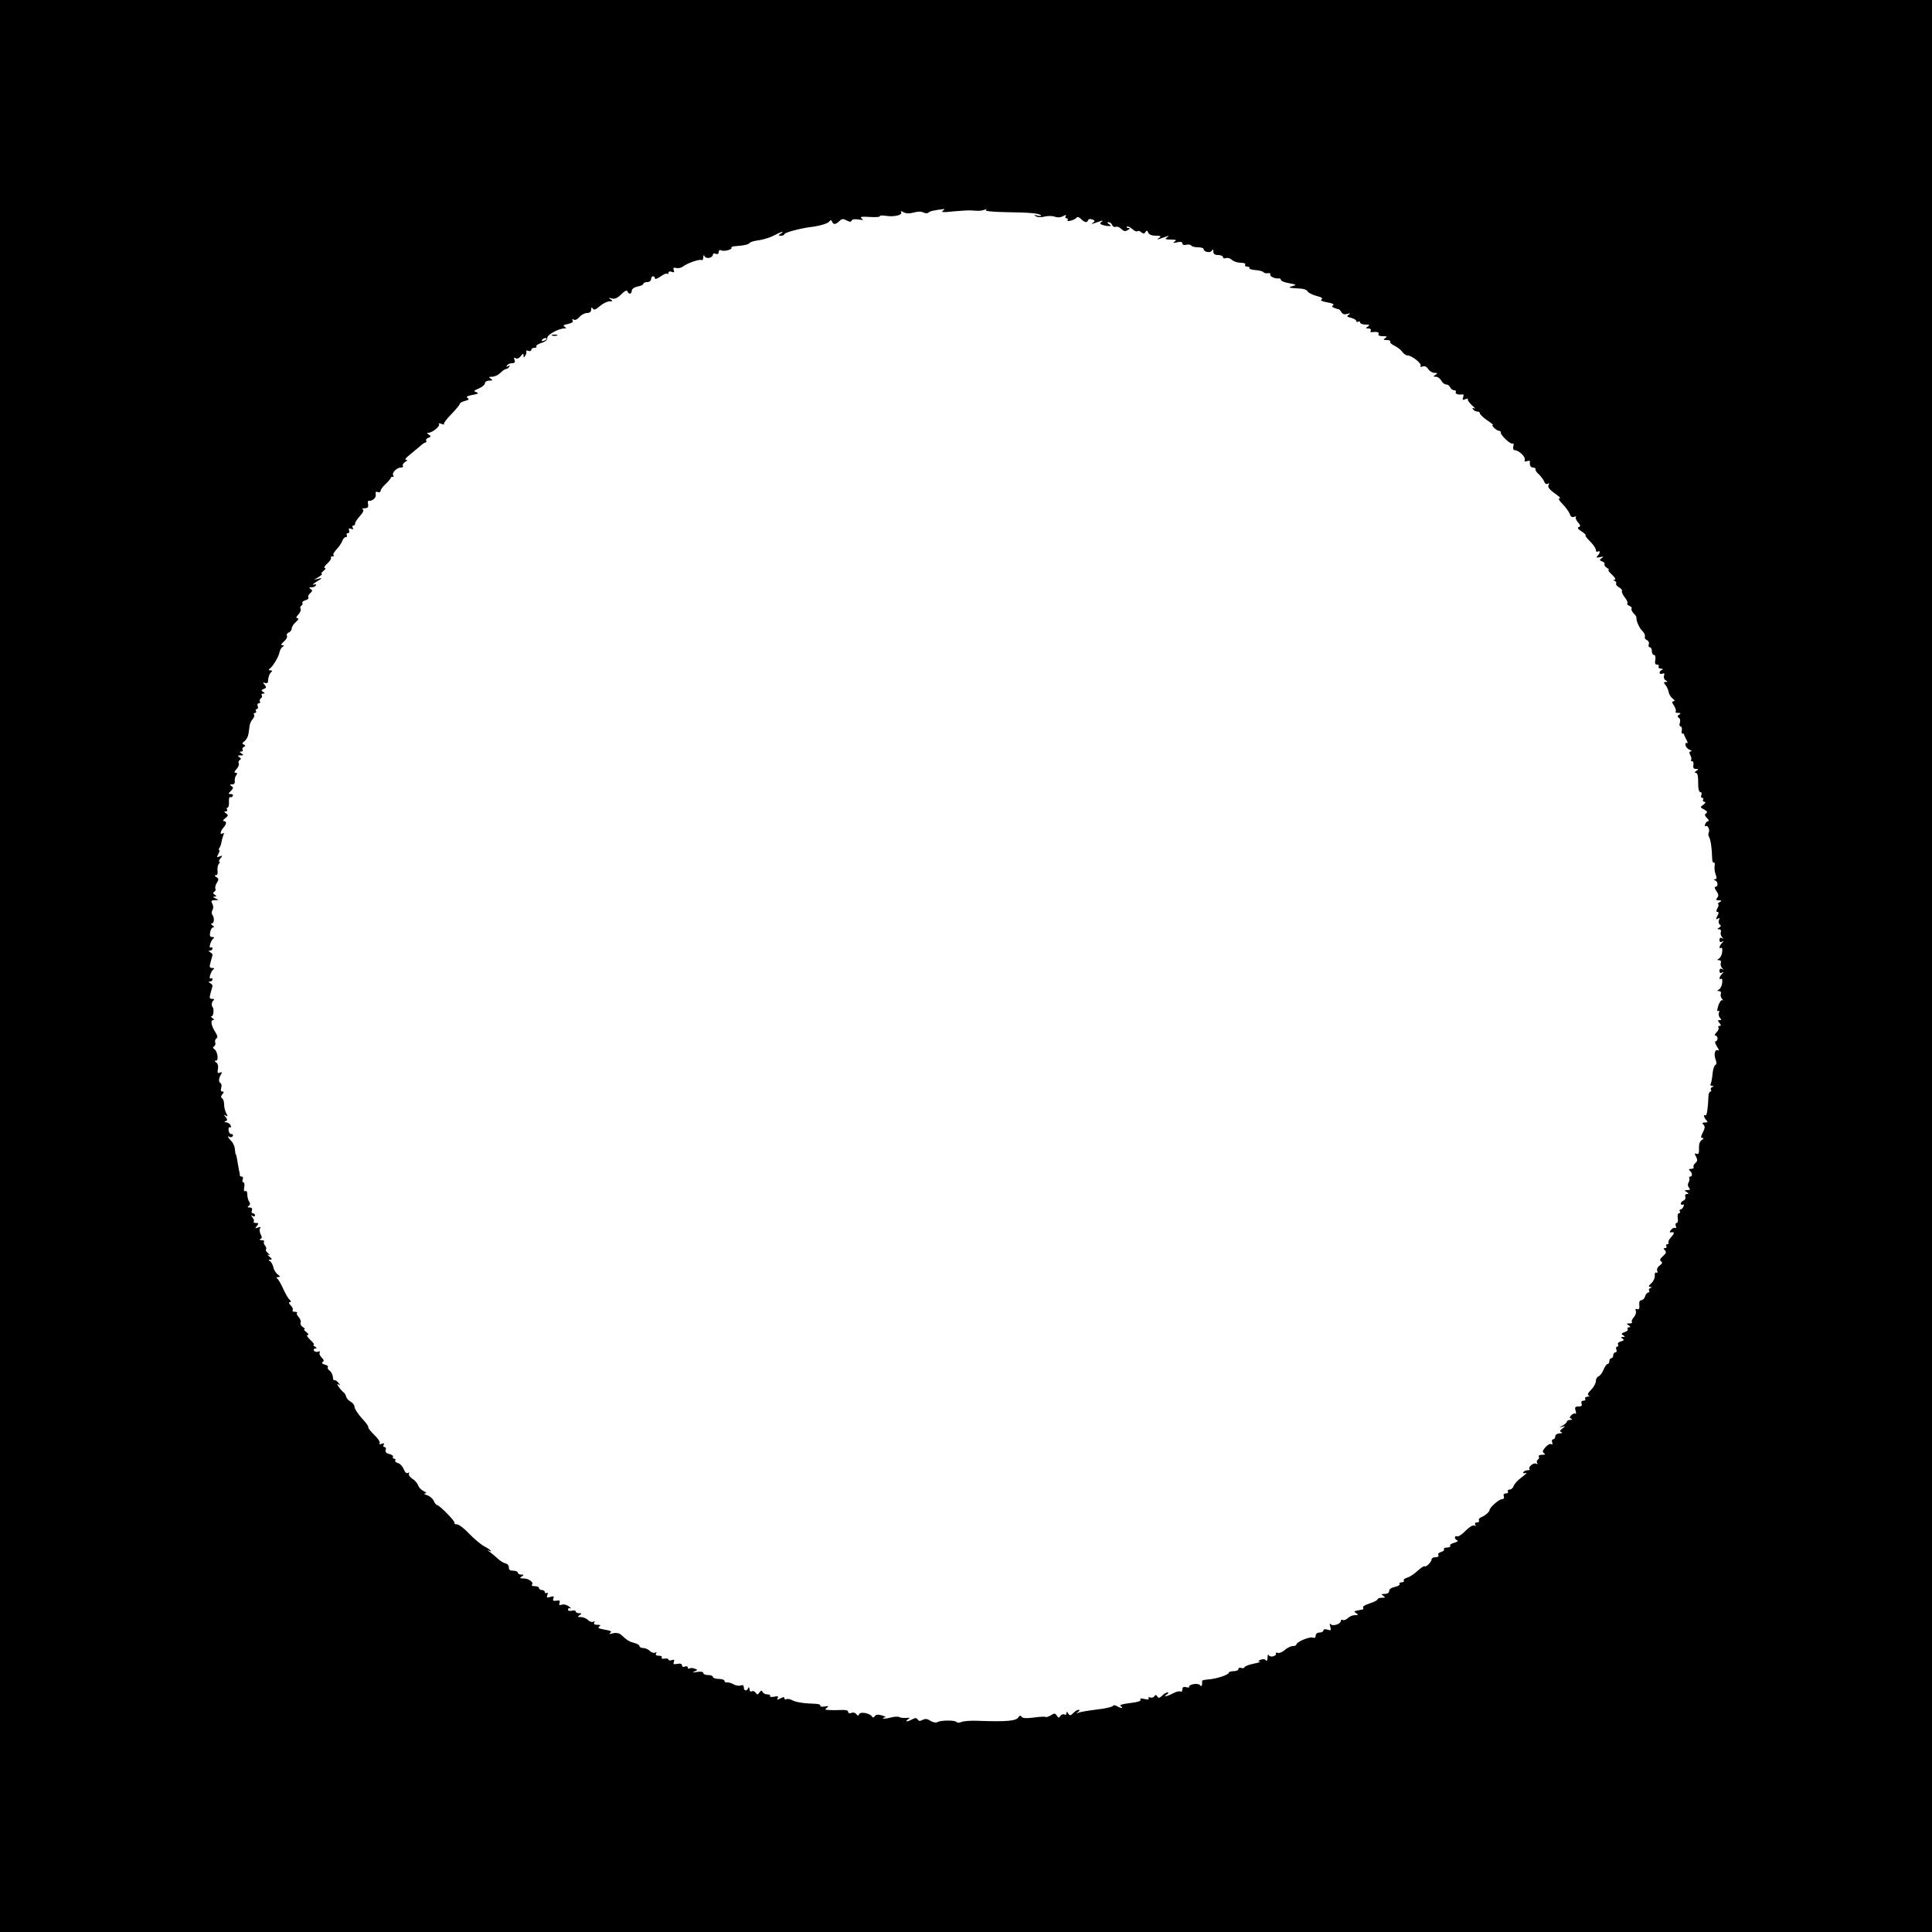
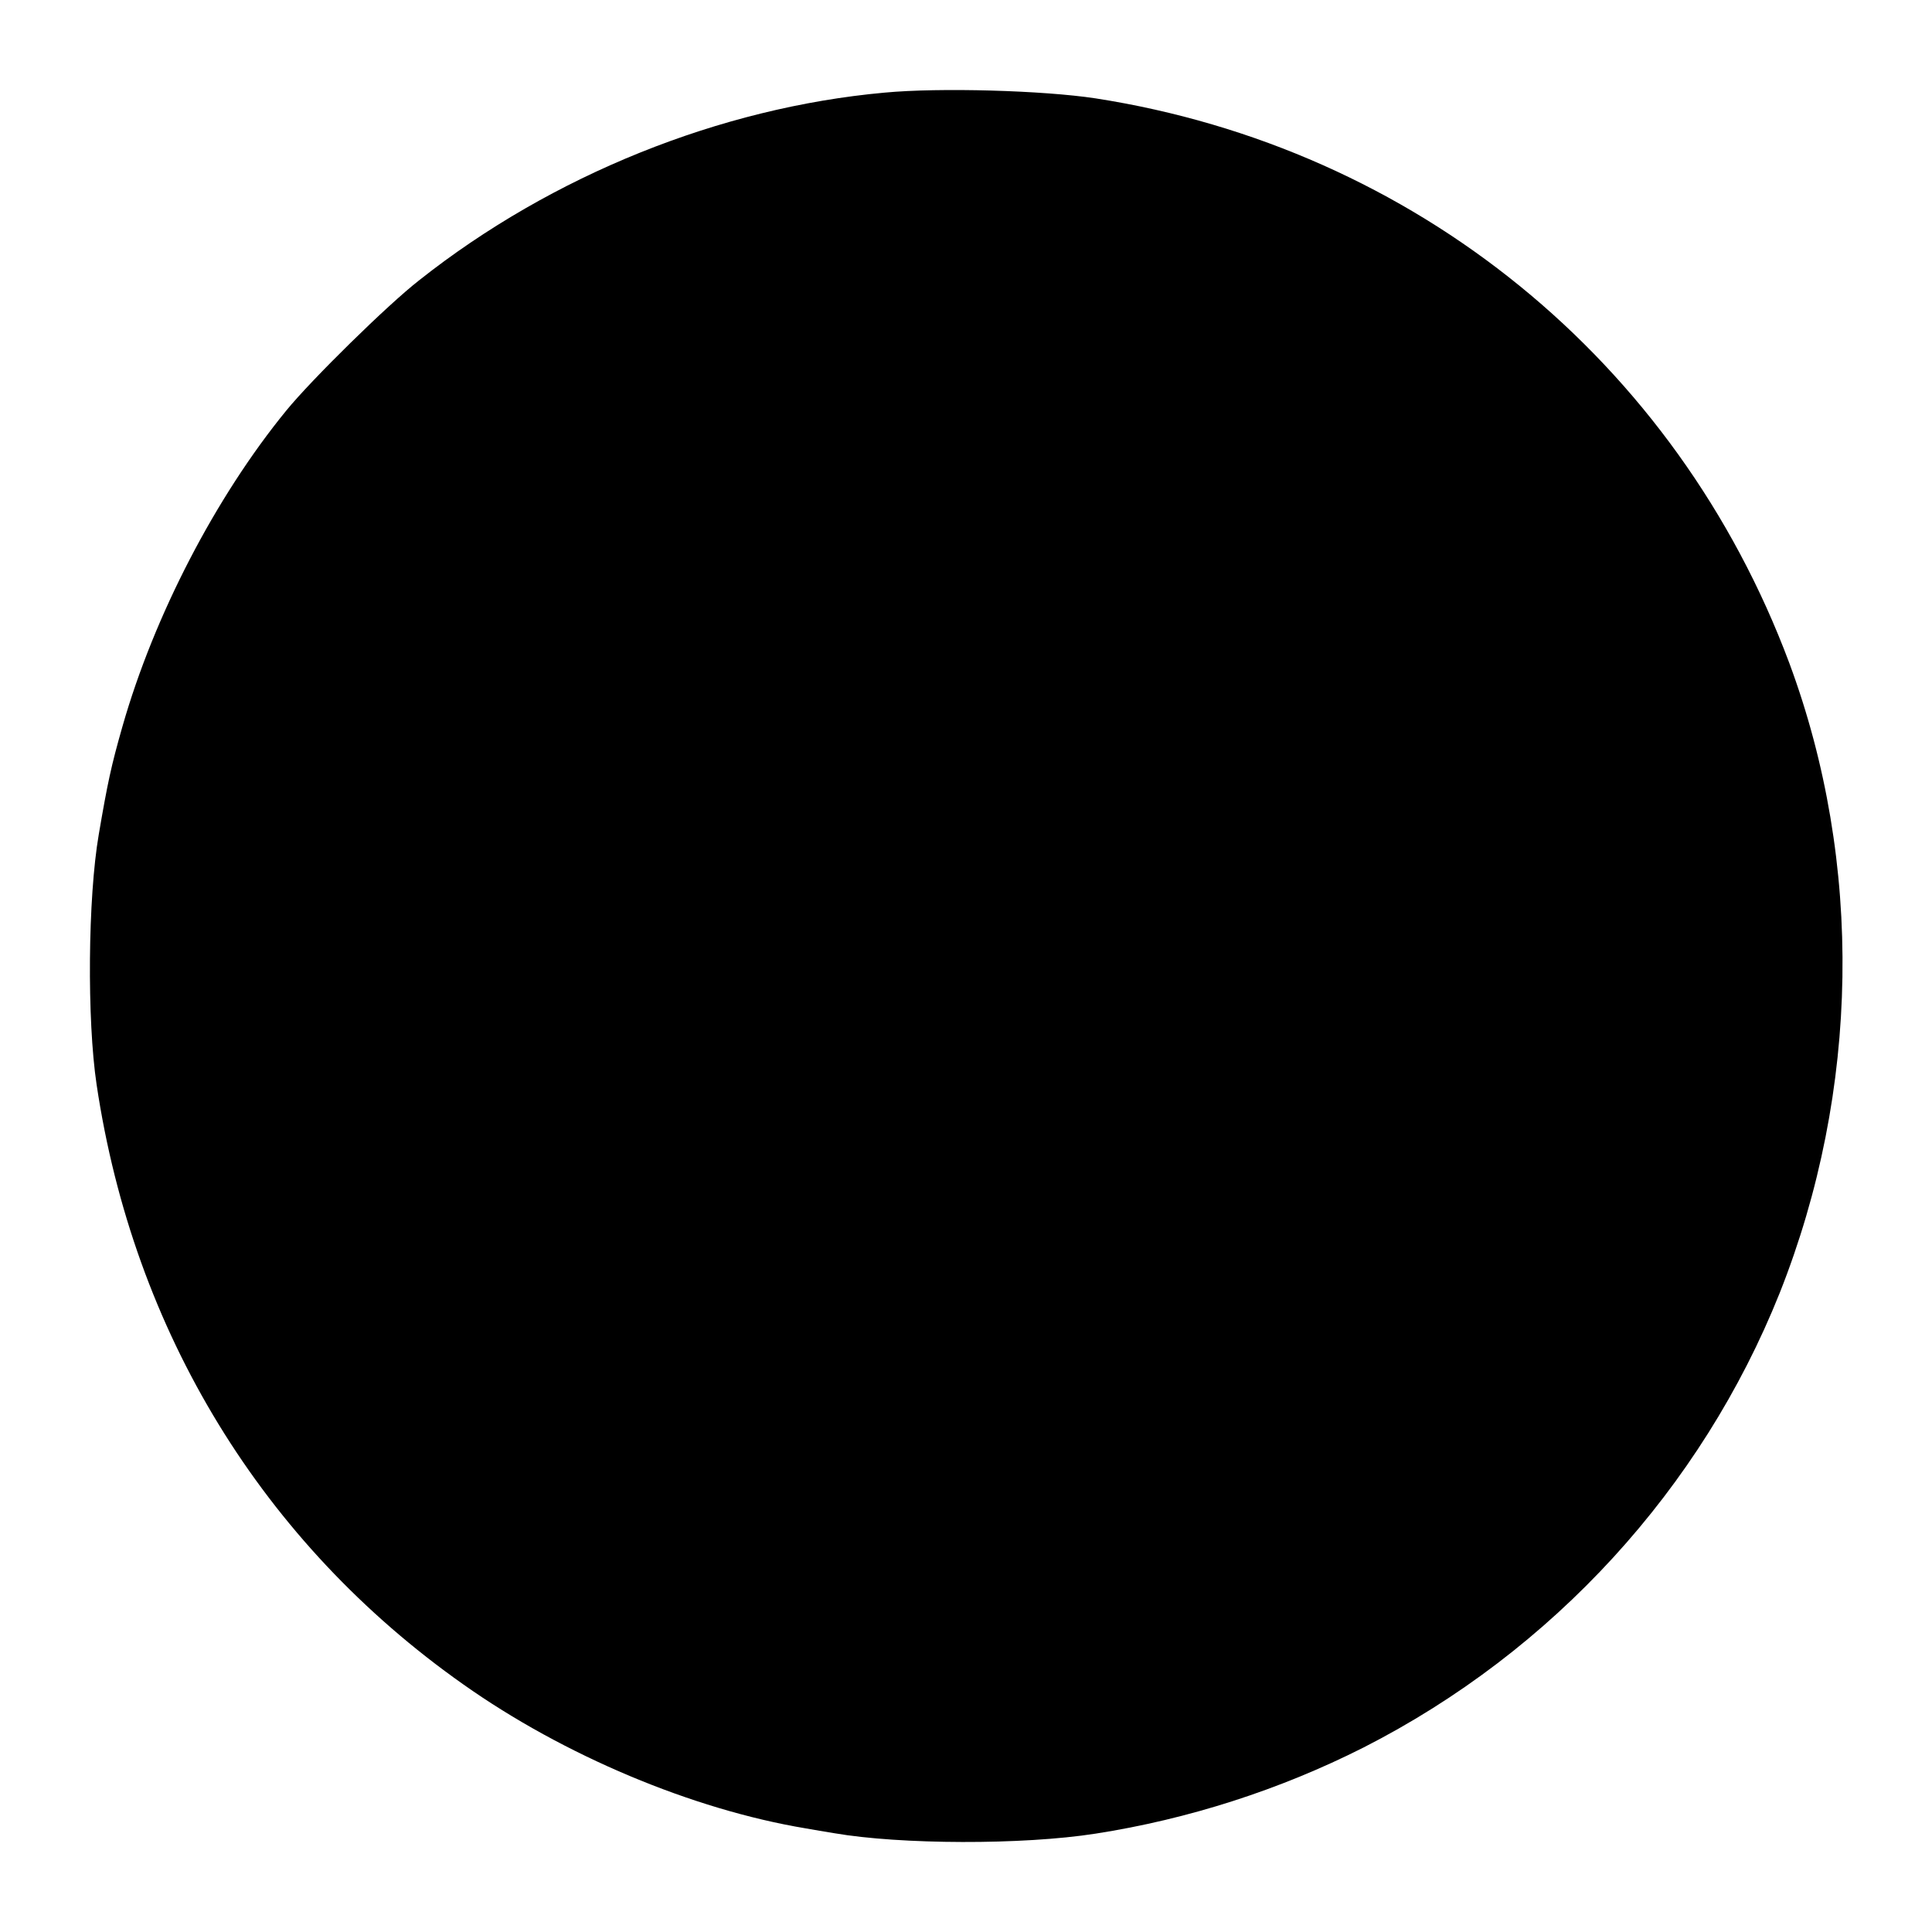
- <svg xmlns="http://www.w3.org/2000/svg" version="1.0" width="1000pt" height="1000pt" viewBox="0 0 1000 1000" preserveAspectRatio="xMidYMid meet">
-   <g transform="translate(0,1000) scale(0.1,-0.1)" fill="#000000" stroke="none">
-     <path d="M0 5000 l0 -5000 5000 0 5000 0 0 5000 0 5000 -5000 0 -5000 0 0 -5000z m4880 3909 c-11 -8 4 -9 55 -3 39 3 78 6 88 5 9 0 25 -2 35 -2 9 -1 26 1 37 5 13 5 15 5 8 -1 -8 -5 31 -10 100 -11 133 -2 175 -6 185 -17 4 -4 -4 -4 -18 -1 -19 5 -21 5 -9 -3 10 -6 28 -7 45 -2 16 4 40 4 52 0 15 -6 31 -5 44 2 15 8 19 8 14 0 -4 -6 -2 -11 4 -11 6 0 9 -4 6 -9 -8 -12 37 0 46 12 4 6 13 4 23 -6 19 -19 32 -22 37 -6 2 5 11 7 22 3 14 -5 15 -9 4 -16 -14 -10 -13 -10 37 7 14 5 16 4 7 -3 -11 -7 -10 -10 3 -16 9 -3 24 -6 33 -6 15 0 15 2 2 10 -10 7 -11 10 -2 10 7 0 15 -6 18 -14 3 -8 11 -13 19 -10 7 3 20 -2 29 -11 12 -12 20 -14 33 -6 13 7 14 10 4 11 -8 0 -11 3 -8 7 4 3 16 -2 27 -12 11 -10 23 -15 27 -12 3 4 13 2 20 -5 11 -9 16 -9 22 1 6 10 10 9 14 -3 4 -10 19 -16 39 -16 26 0 30 -3 18 -11 -13 -9 -12 -10 3 -5 9 3 25 9 35 12 14 5 15 4 2 -5 -12 -8 -8 -11 20 -11 27 0 32 -3 20 -10 -11 -8 -8 -9 13 -4 18 4 27 2 27 -6 0 -7 8 -10 20 -7 11 3 23 1 26 -4 3 -5 18 -9 35 -9 16 0 29 -4 29 -9 0 -15 33 -22 42 -9 6 10 8 8 8 -4 0 -12 8 -18 25 -18 14 0 25 -5 25 -11 0 -6 7 -8 16 -5 8 3 22 -1 30 -9 9 -8 29 -15 45 -15 18 0 28 -4 24 -10 -3 -5 1 -10 10 -10 9 0 14 -3 12 -7 -3 -5 11 -9 31 -11 20 -1 38 -6 42 -11 3 -4 13 -7 23 -5 9 1 15 -1 12 -6 -6 -9 24 -24 43 -21 6 1 12 -2 12 -8 0 -5 19 -13 43 -17 38 -7 40 -8 17 -15 -27 -8 -21 -9 44 -13 16 -1 31 -7 34 -14 2 -6 22 -17 44 -23 28 -7 37 -13 28 -19 -8 -5 2 -10 30 -15 25 -4 38 -10 30 -15 -8 -5 -6 -9 7 -14 10 -4 20 -7 23 -7 3 0 9 -7 13 -15 6 -10 16 -13 30 -9 17 5 18 4 8 -4 -12 -8 -10 -11 12 -16 15 -4 27 -11 27 -17 0 -5 5 -6 10 -3 6 3 10 1 10 -4 0 -6 12 -11 28 -11 21 0 24 -2 12 -10 -13 -8 -12 -10 3 -10 10 0 15 -5 12 -11 -4 -6 -1 -10 6 -8 27 3 40 -1 34 -11 -4 -6 6 -10 22 -10 22 0 25 -2 13 -10 -12 -8 -10 -10 8 -10 13 0 21 -4 18 -9 -3 -4 7 -14 21 -20 15 -7 33 -21 41 -32 7 -10 20 -19 28 -19 22 0 74 -42 67 -53 -4 -6 0 -8 10 -4 11 4 22 -1 29 -13 7 -11 22 -20 33 -20 17 0 17 -2 5 -10 -13 -8 -13 -10 2 -10 10 0 22 -9 28 -20 6 -11 17 -20 26 -20 8 0 17 -7 20 -15 4 -8 13 -15 21 -15 8 0 11 -4 8 -10 -5 -9 15 -15 37 -11 4 0 4 -7 1 -16 -5 -13 -2 -15 12 -9 11 4 16 4 13 0 -4 -3 5 -17 20 -31 15 -13 21 -21 13 -17 -9 5 -12 3 -7 -4 4 -7 14 -12 22 -12 8 0 14 -4 14 -10 0 -5 17 -21 37 -35 21 -14 34 -25 30 -25 -5 0 -2 -7 7 -15 8 -8 19 -15 25 -15 6 0 10 -4 9 -8 -4 -12 51 -64 61 -58 5 4 7 -3 4 -14 -3 -12 0 -20 7 -20 20 0 57 -34 52 -49 -3 -10 0 -12 12 -8 8 3 15 3 15 -1 -3 -20 3 -32 16 -32 8 0 14 -4 13 -9 -2 -5 6 -17 18 -27 11 -11 23 -27 27 -37 4 -11 12 -15 18 -11 8 4 9 3 5 -5 -8 -12 4 -26 44 -54 13 -9 19 -17 11 -17 -7 0 1 -14 18 -30 16 -17 33 -40 36 -51 5 -14 12 -18 23 -14 9 3 13 3 9 -1 -4 -4 1 -16 10 -27 14 -16 15 -21 5 -25 -10 -3 -5 -11 15 -23 15 -10 24 -19 20 -19 -5 0 5 -14 22 -31 17 -17 31 -37 31 -45 0 -9 5 -12 10 -9 14 8 13 -8 -1 -22 -9 -9 -6 -11 12 -7 19 5 21 3 9 -5 -12 -9 -12 -11 3 -17 9 -3 15 -10 12 -14 -3 -5 3 -13 12 -19 10 -6 14 -11 9 -11 -5 0 3 -11 18 -25 15 -14 21 -25 14 -26 -10 0 -10 -2 0 -6 6 -2 10 -9 7 -13 -3 -5 4 -14 15 -20 11 -6 18 -15 15 -19 -2 -5 4 -20 15 -33 11 -14 17 -28 13 -31 -3 -4 2 -9 11 -13 9 -3 14 -10 11 -14 -3 -5 2 -15 10 -24 9 -8 15 -18 15 -21 -2 -18 15 -56 30 -70 10 -9 16 -23 14 -30 -3 -7 2 -15 10 -18 9 -4 13 -13 10 -22 -3 -8 -1 -15 5 -15 6 0 11 -9 11 -20 0 -11 5 -20 11 -20 7 0 9 -10 7 -25 -4 -17 -1 -25 9 -25 8 0 11 -4 8 -10 -3 -5 2 -10 12 -11 10 0 13 -3 6 -6 -7 -2 -13 -9 -13 -15 0 -6 7 -8 14 -5 10 4 13 1 9 -10 -3 -8 0 -19 8 -24 12 -7 12 -9 0 -9 -11 0 -11 -3 0 -16 7 -9 14 -25 16 -36 2 -12 11 -27 21 -34 11 -9 12 -13 4 -14 -9 0 -9 -6 3 -23 8 -13 12 -27 8 -30 -3 -4 2 -7 13 -7 14 0 16 -2 5 -9 -9 -6 -10 -10 -2 -16 7 -3 9 -15 6 -26 -4 -10 -2 -19 4 -19 5 0 8 -9 6 -20 -2 -11 -1 -19 3 -17 4 1 7 0 8 -3 0 -3 6 -16 13 -29 7 -13 8 -21 3 -17 -6 3 -9 -1 -8 -11 2 -9 11 -20 22 -24 10 -4 13 -8 6 -8 -9 -1 -10 -6 -3 -20 6 -10 7 -21 4 -25 -3 -3 -1 -6 5 -6 6 0 9 -9 7 -20 -3 -14 2 -20 13 -20 15 0 15 -2 2 -10 -8 -5 -10 -10 -4 -10 11 0 14 -12 14 -67 0 -18 5 -33 11 -33 6 0 9 -7 5 -15 -3 -8 -1 -15 5 -15 6 0 7 -4 4 -10 -3 -5 0 -10 7 -10 8 -1 6 -6 -5 -15 -18 -13 -18 -14 4 -25 15 -9 18 -14 10 -20 -9 -5 -8 -11 4 -24 9 -9 12 -16 7 -16 -6 0 -13 -7 -16 -16 -3 -8 -2 -13 3 -10 11 7 23 -22 15 -35 -3 -5 -2 -15 2 -21 8 -13 15 -59 16 -110 0 -15 4 -25 9 -23 4 3 6 -4 4 -15 -2 -12 0 -32 5 -46 7 -17 6 -24 -3 -25 -9 0 -9 -2 1 -6 15 -6 16 -33 1 -33 -6 0 -4 -9 5 -22 11 -16 13 -25 4 -35 -8 -10 -6 -13 8 -13 16 0 17 -2 4 -10 -8 -5 -11 -10 -7 -10 4 0 3 -9 -3 -20 -8 -14 -8 -20 0 -20 7 0 7 -7 -1 -21 -9 -17 -8 -20 2 -14 9 6 11 3 6 -8 -3 -9 -1 -19 5 -23 7 -4 6 -9 -3 -15 -12 -7 -12 -9 0 -9 7 0 11 -6 8 -14 -3 -7 0 -19 6 -26 9 -10 9 -11 0 -6 -8 5 -13 1 -13 -9 0 -10 5 -14 13 -9 10 6 10 4 0 -7 -15 -15 -17 -33 -4 -25 4 3 7 -6 5 -21 -1 -14 -9 -30 -16 -34 -11 -7 -11 -9 1 -9 7 0 11 -6 8 -14 -3 -7 0 -19 6 -26 9 -10 9 -11 0 -6 -8 5 -13 1 -13 -9 0 -10 5 -14 13 -9 10 6 10 4 0 -7 -15 -15 -17 -33 -4 -25 4 3 7 -6 5 -21 -1 -14 -9 -30 -16 -34 -11 -7 -11 -9 1 -9 7 0 11 -6 8 -14 -3 -7 0 -19 6 -26 7 -7 7 -10 2 -7 -6 3 -15 -10 -21 -28 -7 -22 -7 -32 -1 -28 6 4 8 0 4 -9 -3 -9 0 -21 6 -27 8 -8 8 -11 -2 -11 -11 0 -11 -3 -1 -15 9 -11 9 -15 1 -15 -7 0 -10 -4 -6 -9 3 -5 -2 -17 -11 -25 -8 -9 -11 -16 -5 -16 6 0 11 -7 11 -15 0 -8 -5 -15 -10 -15 -6 0 -2 -12 7 -27 10 -15 13 -24 7 -20 -17 10 -25 -19 -14 -47 6 -16 5 -26 -1 -28 -6 -2 -13 -23 -15 -47 -2 -24 -7 -47 -10 -52 -3 -5 1 -9 8 -10 10 0 10 -2 0 -6 -6 -2 -10 -9 -6 -14 3 -5 1 -9 -3 -9 -5 0 -9 -10 -10 -22 -2 -62 -9 -106 -15 -101 -13 7 -9 -12 4 -25 9 -9 8 -12 -7 -12 -14 0 -16 -3 -8 -11 9 -9 8 -19 -3 -40 -11 -23 -12 -29 -2 -29 8 0 7 -4 -3 -10 -11 -7 -16 -22 -15 -44 1 -25 -2 -32 -13 -28 -11 4 -11 1 -2 -15 8 -16 7 -24 -4 -33 -8 -7 -12 -16 -9 -21 3 -5 -3 -9 -13 -9 -10 0 -14 -4 -8 -8 14 -10 17 -32 4 -32 -5 0 -8 -4 -5 -8 2 -4 1 -14 -4 -22 -5 -9 -5 -19 2 -27 8 -10 6 -13 -8 -13 -16 0 -17 -2 -4 -10 12 -7 12 -10 1 -10 -7 0 -11 -6 -8 -14 3 -8 -1 -17 -9 -20 -8 -3 -14 -10 -14 -16 0 -6 4 -8 10 -5 6 3 7 -1 4 -9 -3 -9 -10 -16 -16 -16 -5 0 -6 -4 -3 -10 3 -5 1 -10 -5 -10 -6 0 -8 -11 -6 -25 3 -14 0 -25 -6 -25 -5 0 -7 -7 -4 -16 3 -8 2 -13 -3 -10 -5 3 -15 -1 -22 -10 -7 -8 -8 -14 -3 -13 22 4 23 -2 5 -23 -11 -11 -18 -25 -15 -30 3 -4 0 -8 -6 -8 -6 0 -8 -4 -5 -10 3 -5 1 -10 -6 -10 -10 0 -10 -3 -1 -12 8 -8 6 -16 -11 -30 -15 -14 -18 -21 -9 -27 8 -5 6 -11 -7 -21 -11 -7 -17 -20 -13 -28 3 -9 1 -13 -5 -9 -5 3 -9 -3 -8 -16 1 -12 -7 -30 -18 -39 -14 -13 -16 -18 -6 -19 10 0 11 -2 1 -6 -6 -2 -10 -9 -6 -14 3 -5 1 -9 -5 -9 -5 0 -13 -9 -16 -20 -3 -11 -12 -20 -20 -20 -8 0 -12 -9 -10 -26 2 -17 -2 -24 -11 -20 -8 3 -11 0 -7 -10 3 -8 -2 -23 -11 -33 -9 -10 -13 -21 -9 -24 3 -4 -2 -7 -13 -7 -16 0 -17 -2 -4 -10 11 -7 11 -10 2 -10 -7 0 -11 -4 -7 -9 3 -5 -4 -13 -16 -16 -17 -6 -19 -9 -8 -16 12 -7 11 -9 -1 -9 -12 0 -12 -2 -2 -9 10 -6 8 -10 -8 -14 -12 -3 -19 -10 -15 -16 3 -6 2 -11 -4 -11 -6 0 -8 -7 -5 -15 4 -8 1 -15 -5 -15 -6 0 -11 -7 -11 -15 0 -8 -4 -15 -10 -15 -5 0 -10 -7 -10 -15 0 -8 -4 -15 -9 -15 -5 0 -14 -13 -21 -29 -6 -16 -18 -32 -26 -35 -8 -3 -14 -14 -14 -25 0 -11 -11 -31 -25 -45 -16 -16 -20 -26 -12 -29 7 -3 4 -6 -6 -6 -10 -1 -15 -6 -12 -11 3 -6 -1 -10 -9 -10 -10 0 -13 -6 -10 -15 4 -10 0 -15 -16 -15 -17 0 -20 -4 -15 -21 4 -12 3 -19 -1 -16 -5 3 -14 -1 -21 -8 -10 -11 -10 -15 0 -18 7 -3 4 -6 -5 -6 -10 -1 -18 -5 -18 -9 0 -5 -10 -14 -22 -21 -19 -9 -19 -11 -3 -6 19 5 19 4 2 -9 -14 -10 -15 -15 -5 -19 7 -3 3 -6 -9 -6 -13 -1 -23 -7 -23 -16 0 -8 -5 -15 -11 -15 -6 0 -8 -7 -5 -16 3 -9 2 -12 -5 -9 -5 4 -19 -3 -30 -16 -15 -17 -17 -24 -7 -31 9 -5 5 -8 -10 -8 -13 0 -21 -4 -17 -9 3 -5 1 -12 -5 -16 -6 -4 -7 -11 -4 -17 4 -7 2 -8 -5 -4 -12 8 -44 -18 -34 -28 4 -3 -1 -6 -10 -6 -9 0 -19 -4 -22 -10 -4 -6 1 -7 12 -4 10 4 1 -6 -19 -21 -21 -15 -40 -36 -43 -46 -4 -11 -13 -19 -21 -19 -8 0 -12 -4 -9 -10 3 -5 -1 -10 -10 -10 -11 0 -15 -5 -11 -15 3 -9 -1 -15 -11 -15 -14 0 -63 -43 -63 -56 0 -9 -24 -30 -43 -37 -10 -4 -15 -11 -12 -17 3 -5 -1 -10 -10 -10 -10 0 -13 -5 -9 -12 4 -7 3 -8 -5 -4 -6 4 -25 -7 -44 -26 -18 -19 -38 -33 -45 -30 -16 5 -15 -15 1 -21 6 -2 0 -8 -15 -12 -16 -4 -25 -11 -22 -16 3 -5 -4 -9 -16 -9 -12 0 -19 -4 -16 -9 3 -5 -4 -11 -15 -14 -12 -3 -18 -10 -14 -16 3 -7 -2 -11 -14 -11 -12 0 -21 -5 -21 -11 0 -13 -29 -43 -36 -36 -3 3 -20 -8 -37 -24 -18 -17 -42 -32 -54 -35 -13 -4 -20 -10 -17 -15 3 -5 -2 -9 -11 -9 -9 0 -14 -4 -11 -9 3 -5 -8 -11 -24 -15 -18 -3 -30 -12 -30 -21 0 -9 -9 -15 -22 -15 -19 0 -20 -2 -8 -10 12 -8 11 -10 -7 -10 -13 0 -23 -4 -23 -8 0 -5 -18 -14 -40 -21 -22 -7 -38 -16 -35 -21 4 -6 1 -11 -4 -11 -6 -1 -15 -3 -21 -4 -5 -1 -13 -3 -17 -4 -5 -1 -1 -6 7 -11 12 -8 11 -10 -7 -10 -12 0 -29 -7 -37 -16 -9 -8 -20 -12 -26 -9 -5 3 -10 1 -10 -5 0 -16 -43 -30 -53 -16 -5 6 -5 0 -2 -12 6 -21 4 -23 -14 -17 -12 4 -21 2 -21 -4 0 -6 -9 -11 -20 -11 -12 0 -20 -7 -20 -16 0 -10 -5 -14 -15 -10 -17 6 -85 -23 -85 -36 0 -4 -8 -8 -18 -8 -11 0 -29 -9 -42 -20 -13 -12 -30 -18 -37 -15 -8 2 -12 1 -9 -4 3 -5 -3 -11 -14 -14 -10 -3 -21 0 -24 7 -2 6 -5 0 -5 -14 -1 -14 -4 -20 -9 -14 -4 7 -15 8 -27 3 -14 -5 -15 -8 -5 -9 8 -1 -5 -6 -30 -11 -25 -5 -46 -13 -48 -18 -2 -6 -10 -7 -18 -4 -8 3 -14 0 -14 -6 0 -6 -11 -11 -25 -11 -14 0 -25 -4 -25 -8 0 -11 -65 -32 -107 -35 -17 -1 -31 -4 -31 -7 2 -22 -3 -34 -10 -23 -4 6 -19 9 -34 6 -15 -3 -26 -9 -23 -13 3 -5 -4 -6 -15 -3 -14 4 -20 0 -20 -11 0 -10 -4 -14 -10 -11 -5 3 -23 -1 -39 -10 -33 -17 -55 -20 -31 -5 9 6 10 10 3 10 -6 0 -19 -7 -28 -17 -13 -13 -19 -13 -25 -4 -6 10 -9 10 -15 1 -4 -6 -14 -9 -22 -6 -8 3 -11 1 -8 -5 4 -6 -3 -7 -21 -3 -18 5 -25 3 -21 -4 5 -6 -16 -13 -54 -17 -41 -5 -57 -10 -48 -16 8 -5 10 -9 4 -9 -5 0 -17 4 -25 10 -9 5 -17 5 -20 0 -3 -5 -40 -14 -80 -18 -41 -5 -84 -12 -95 -16 -16 -6 -17 -6 -5 3 9 6 10 11 3 11 -6 0 -19 -7 -28 -17 -14 -14 -18 -14 -26 -2 -7 11 -9 11 -9 1 0 -7 -5 -10 -11 -6 -6 3 -15 0 -20 -7 -8 -12 -11 -12 -19 1 -8 13 -13 13 -30 2 -11 -7 -24 -11 -28 -9 -4 3 -32 1 -62 -3 -37 -5 -57 -4 -62 4 -6 8 -11 7 -17 -3 -12 -19 -63 -23 -206 -18 -38 2 -78 -1 -89 -6 -11 -5 -21 -5 -25 0 -7 10 -82 10 -100 -1 -6 -4 -22 -1 -35 7 -16 11 -27 12 -40 5 -13 -7 -21 -7 -26 2 -6 9 -13 9 -28 1 -26 -14 -42 -14 -22 0 12 8 10 9 -10 7 -14 -1 -30 1 -36 5 -6 3 -26 2 -44 -3 -19 -5 -36 -7 -39 -5 -2 3 2 5 10 6 8 0 1 5 -16 10 -20 6 -32 5 -37 -4 -6 -8 -10 -9 -15 -1 -12 17 -61 26 -66 11 -4 -9 -7 -9 -15 1 -5 7 -16 10 -25 6 -10 -4 -17 -1 -17 6 0 7 -14 11 -37 9 -21 -1 -49 -1 -63 0 -21 1 -22 3 -10 12 12 8 9 10 -12 6 -15 -2 -25 0 -22 4 3 5 -7 9 -23 10 -63 2 -103 8 -123 19 -11 6 -25 8 -30 5 -6 -3 -10 -1 -10 5 0 8 -6 7 -21 -1 -17 -9 -20 -8 -14 1 6 10 1 12 -18 8 -15 -3 -24 -1 -21 3 3 5 -4 9 -15 9 -10 0 -22 6 -24 13 -4 9 -8 8 -16 -3 -9 -13 -12 -13 -20 -1 -5 7 -14 10 -20 7 -6 -4 -11 0 -12 11 0 10 -3 13 -6 6 -7 -18 -23 -16 -23 3 0 11 -5 14 -16 10 -8 -3 -25 -1 -37 6 -12 7 -28 11 -34 10 -7 -2 -13 2 -13 8 0 5 -13 10 -30 10 -16 0 -30 5 -30 10 0 6 -11 10 -25 10 -14 0 -25 5 -25 11 0 6 -12 8 -32 5 -22 -4 -27 -3 -14 2 18 8 18 9 2 15 -10 4 -22 5 -27 1 -5 -3 -9 -1 -9 5 0 6 -7 8 -15 5 -8 -4 -15 -1 -15 6 0 8 -9 11 -24 8 -19 -4 -23 -1 -18 10 4 11 1 14 -11 9 -9 -3 -17 -2 -17 3 0 5 -9 7 -20 5 -11 -2 -18 0 -15 6 4 5 -3 9 -15 9 -13 0 -19 4 -14 12 4 7 3 8 -5 4 -6 -4 -18 0 -27 8 -8 9 -24 16 -35 16 -10 0 -19 4 -19 10 0 5 -12 13 -27 16 -26 7 -36 13 -69 43 -9 8 -25 11 -42 7 -18 -5 -22 -4 -13 3 10 6 2 11 -29 16 -30 5 -38 10 -29 16 10 6 8 9 -9 9 -15 0 -21 4 -16 12 4 7 3 8 -5 4 -6 -4 -18 0 -27 8 -8 9 -25 16 -37 16 -18 0 -19 2 -7 10 13 8 12 10 -2 10 -10 0 -18 4 -18 9 0 5 -9 7 -20 4 -12 -3 -20 0 -20 6 0 7 6 9 13 6 6 -4 3 1 -7 9 -11 9 -28 14 -38 10 -13 -4 -16 -1 -12 10 4 11 0 14 -16 11 -16 -3 -20 0 -16 11 5 12 1 14 -16 8 -17 -5 -20 -3 -15 10 4 10 3 15 -3 11 -6 -3 -10 -1 -10 4 0 6 -7 11 -15 11 -8 0 -15 5 -15 10 0 6 -10 10 -22 10 -12 0 -18 3 -15 7 12 11 -15 33 -42 33 -20 0 -23 2 -11 10 13 8 12 10 -2 10 -10 0 -18 5 -18 10 0 6 -11 10 -24 10 -16 0 -23 5 -22 17 0 10 -7 19 -18 21 -10 2 -29 14 -41 26 -12 11 -31 27 -41 34 -11 7 -13 10 -6 7 28 -14 9 6 -21 21 -17 9 -53 39 -78 65 -25 27 -54 49 -64 49 -10 0 -15 3 -12 6 7 7 -79 94 -91 94 -4 0 -12 10 -17 22 -6 12 -21 25 -35 29 -14 4 -18 8 -10 9 10 1 8 5 -7 12 -13 6 -25 19 -29 30 -3 10 -16 26 -30 34 -13 9 -21 21 -17 27 3 6 1 7 -5 3 -8 -4 -16 3 -22 19 -6 15 -19 29 -30 32 -11 3 -17 9 -14 14 3 5 0 9 -6 9 -6 0 -9 4 -6 9 3 5 -5 12 -19 15 -16 4 -22 11 -19 21 4 8 1 15 -6 15 -6 0 -8 5 -4 12 5 8 2 9 -10 5 -10 -4 -15 -3 -11 3 4 6 -9 26 -29 44 -19 19 -32 36 -30 39 3 3 -12 24 -33 46 -21 23 -38 50 -38 59 0 9 -9 21 -20 27 -11 6 -21 17 -23 25 -2 8 -7 17 -10 20 -18 13 -46 53 -32 45 13 -8 13 -6 1 8 -7 9 -16 15 -20 13 -4 -3 -8 5 -8 17 -1 12 -9 27 -17 33 -9 6 -13 14 -9 18 4 4 -3 9 -16 13 -14 4 -18 8 -11 13 8 5 7 12 -5 23 -9 9 -14 21 -10 27 3 5 0 7 -8 4 -8 -3 -18 -1 -22 5 -3 6 0 11 7 11 9 0 9 3 -2 10 -8 5 -11 10 -6 10 5 0 -3 11 -18 25 -15 14 -21 25 -14 25 8 1 5 6 -6 15 -11 8 -16 15 -10 15 5 0 1 5 -8 11 -9 5 -15 16 -12 23 3 7 -2 20 -10 29 -8 8 -12 17 -9 21 4 3 -1 6 -11 6 -9 0 -15 4 -11 9 3 5 -2 17 -11 25 -9 9 -11 16 -4 16 8 0 7 5 -2 14 -8 7 -22 33 -33 57 -11 24 -24 47 -30 51 -6 5 -4 8 5 8 12 1 11 3 -3 14 -10 8 -20 24 -22 37 -3 12 -10 26 -17 31 -10 6 -10 8 1 8 11 0 10 4 -5 16 -10 8 -12 13 -4 9 10 -4 9 -2 -2 8 -10 8 -15 17 -11 20 3 4 1 13 -5 20 -7 8 -9 17 -5 20 3 4 -2 7 -13 8 -10 0 -13 3 -7 6 10 3 10 10 2 24 -5 11 -7 25 -3 31 5 8 2 9 -11 4 -15 -5 -16 -4 -5 9 10 12 9 15 -5 15 -10 0 -15 3 -12 7 4 3 1 13 -6 21 -9 13 -9 14 1 8 6 -4 12 -2 12 3 0 6 -5 11 -11 11 -6 0 -9 7 -5 15 3 10 -1 15 -12 15 -12 0 -13 3 -5 8 8 5 9 13 3 22 -6 8 -10 25 -10 38 0 13 -4 20 -10 17 -7 -4 -9 3 -6 19 3 14 1 26 -4 26 -5 0 -7 7 -4 15 4 8 1 15 -5 15 -6 0 -10 3 -10 8 1 4 0 9 -1 12 -1 3 -4 16 -6 30 -8 49 -11 65 -14 65 -1 0 -3 12 -4 26 -1 14 -9 34 -19 43 -18 19 -23 31 -8 21 5 -3 12 -1 16 5 3 5 0 10 -7 10 -8 0 -14 9 -15 20 -1 11 2 18 7 15 6 -3 7 1 4 9 -3 9 -14 16 -23 17 -11 0 -12 2 -3 6 10 4 10 8 0 21 -11 13 -11 14 0 8 11 -7 12 -4 3 12 -6 11 -11 32 -11 46 0 14 -5 28 -10 31 -8 5 -7 11 1 21 9 11 9 14 0 14 -8 0 -10 8 -6 19 3 11 2 22 -4 25 -11 7 -9 25 3 45 7 11 5 13 -6 9 -11 -5 -14 0 -10 19 3 15 -1 29 -9 34 -10 6 -11 9 -1 9 15 0 8 50 -9 60 -8 5 -8 10 -1 14 6 4 9 13 6 20 -3 8 0 17 6 21 8 5 6 14 -5 32 -21 32 -27 63 -12 63 7 0 6 4 -3 10 -8 5 -10 10 -4 10 9 0 13 39 4 48 -7 7 -4 28 5 34 6 5 3 8 -7 8 -14 0 -15 5 -8 30 5 17 9 33 10 37 1 3 -4 10 -12 14 -10 7 -10 9 0 9 6 0 12 5 12 11 0 5 -4 8 -9 5 -13 -8 0 37 13 46 7 5 5 8 -6 8 -14 0 -15 5 -8 30 5 17 9 33 10 37 1 3 -4 10 -12 14 -10 7 -10 9 0 9 6 0 12 5 12 11 0 5 -4 8 -9 5 -13 -8 0 37 13 46 7 5 5 8 -5 8 -12 0 -15 7 -11 25 2 14 9 25 16 25 6 0 4 5 -4 10 -8 5 -10 10 -4 10 13 0 15 30 3 45 -4 6 -4 17 1 25 5 8 5 21 -1 32 -8 15 -6 18 13 19 22 0 22 1 3 9 -13 6 -15 9 -5 9 12 1 13 3 1 10 -9 6 -10 11 -2 15 6 4 9 11 6 16 -3 5 0 19 7 30 11 17 11 22 -2 30 -10 6 -11 10 -3 10 8 0 11 9 9 23 -2 12 1 28 6 35 6 6 7 12 3 12 -4 0 -1 8 6 17 12 15 12 16 -4 10 -15 -6 -16 -4 -7 13 6 11 8 20 5 20 -4 0 -3 6 1 12 5 7 9 19 10 28 1 8 5 24 9 34 6 14 5 17 -4 12 -15 -10 -10 14 7 32 15 17 16 32 0 32 -6 0 -3 7 8 15 16 13 17 16 4 25 -11 7 -11 10 -2 10 7 0 10 5 7 10 -3 6 -2 10 3 10 5 0 8 13 7 30 -1 16 2 27 6 24 4 -2 10 0 14 6 3 5 -1 10 -10 10 -15 0 -15 1 0 16 13 14 14 19 3 25 -10 7 -9 9 4 9 10 0 15 7 13 18 -1 9 2 23 8 30 6 8 6 12 -3 12 -9 0 -8 6 4 19 10 11 15 24 12 30 -4 5 -1 13 5 17 8 4 7 9 -2 15 -11 7 -9 9 6 9 17 0 17 2 5 10 -11 7 -11 10 -2 10 7 0 11 4 8 9 -4 5 0 12 6 15 10 5 10 7 0 12 -10 5 -9 9 4 18 9 7 18 24 20 37 2 13 5 33 6 44 2 11 9 26 16 33 7 8 10 18 7 23 -4 5 -1 9 5 9 6 0 8 5 5 10 -3 6 -2 10 4 10 6 0 8 7 5 15 -4 8 -1 15 6 15 6 0 9 4 5 9 -3 5 -1 12 5 16 6 4 8 11 5 16 -4 5 0 9 7 9 11 0 10 2 0 9 -11 6 -10 10 3 15 14 5 15 9 5 21 -11 13 -10 14 2 10 8 -3 15 0 15 7 1 23 8 43 18 50 6 5 4 8 -5 8 -9 0 -11 3 -5 8 17 11 49 65 52 87 2 10 9 23 16 27 9 6 8 8 -2 8 -9 0 -6 7 8 19 13 11 20 25 16 31 -3 5 1 13 9 16 9 3 16 13 16 21 0 9 10 24 22 34 12 11 16 19 8 19 -9 0 -8 6 4 19 10 11 15 24 12 30 -4 5 -2 12 4 16 6 4 8 10 5 15 -3 4 5 10 16 13 12 3 18 10 15 15 -3 5 1 15 10 22 12 11 12 15 2 21 -10 7 -9 9 4 9 9 0 20 4 23 10 3 6 -1 7 -12 4 -10 -3 -2 4 17 16 28 17 30 20 10 15 l-25 -6 25 15 c14 9 21 16 15 16 -5 0 -1 7 9 15 11 8 14 15 7 15 -6 0 -1 11 13 23 14 13 23 27 19 30 -3 4 0 7 7 7 7 0 11 3 7 6 -5 6 -1 13 29 47 5 7 13 20 17 30 3 9 11 17 17 17 6 0 8 5 5 10 -3 6 -1 10 5 10 7 0 10 7 7 14 -4 11 -1 13 10 9 11 -4 14 -2 9 5 -4 7 -2 12 3 12 6 0 10 4 9 9 -2 5 9 22 24 39 18 20 23 32 15 36 -7 2 -2 5 10 5 16 1 21 6 18 21 -2 11 -1 19 3 18 18 -3 40 15 37 32 -3 13 1 17 11 13 8 -3 14 0 14 6 0 7 12 23 26 36 14 13 26 27 27 32 1 4 6 7 10 5 5 -1 6 2 2 8 -8 13 19 40 40 40 9 0 14 4 10 9 -3 6 3 14 12 20 12 7 14 10 4 11 -7 0 -1 10 15 22 16 13 40 33 54 45 14 13 28 23 33 23 4 0 6 4 3 9 -3 5 2 12 11 15 15 6 15 8 3 16 -12 8 -12 10 -2 10 20 0 63 36 54 45 -4 5 2 5 13 1 11 -4 17 -4 13 -1 -3 4 14 27 38 51 24 25 44 49 44 54 0 4 12 11 27 15 20 5 23 9 13 15 -9 6 -2 11 26 16 29 5 34 9 20 14 -16 5 -15 8 12 19 18 8 32 20 32 27 0 8 10 14 23 14 18 0 19 2 7 10 -12 8 -11 10 7 10 13 0 32 9 43 20 11 11 24 20 29 20 6 0 13 5 17 12 5 7 3 8 -6 3 -9 -5 -11 -4 -6 3 4 7 16 12 26 12 14 0 18 5 13 17 -4 11 -3 14 6 9 7 -5 18 0 26 10 11 15 14 16 15 4 0 -13 2 -13 9 0 6 8 7 18 5 22 -3 4 2 5 10 2 9 -3 16 -1 16 5 0 6 7 11 17 11 9 0 13 3 9 7 -3 4 8 12 26 18 21 6 32 16 31 26 -3 15 58 49 88 49 11 0 12 2 1 9 -10 6 -4 10 18 14 20 5 29 11 24 18 -4 8 -3 9 5 5 7 -5 20 1 30 13 10 12 28 21 40 21 13 0 21 6 21 18 0 12 3 13 8 5 6 -9 16 -6 36 12 16 14 39 25 50 25 18 0 19 2 6 11 -12 8 -10 9 7 4 15 -4 29 2 49 22 17 17 29 23 32 15 5 -17 22 -15 22 3 0 9 12 18 30 22 17 3 30 9 30 14 0 5 9 9 20 9 11 0 20 7 20 15 0 8 5 15 10 15 6 0 10 -5 10 -11 0 -6 13 -1 29 10 15 11 31 18 35 14 3 -3 6 -1 6 5 0 7 7 9 17 5 12 -5 15 -2 10 9 -4 12 -1 14 14 11 10 -3 26 1 35 8 21 17 85 39 96 33 4 -3 8 3 8 13 0 13 3 15 8 5 9 -14 42 -6 42 10 0 6 7 8 15 4 9 -3 15 0 15 10 0 8 5 12 11 9 13 -9 61 3 55 13 -2 4 8 8 22 8 42 3 66 8 73 17 3 5 26 11 50 14 24 4 59 15 77 25 34 19 58 25 32 8 -13 -8 -12 -10 3 -10 9 0 17 4 17 8 0 8 78 29 130 36 52 6 95 19 103 30 6 8 10 8 14 -1 6 -17 18 -16 37 2 13 13 20 14 38 4 16 -8 23 -9 26 -1 2 7 16 9 35 6 25 -4 29 -3 17 5 -11 9 -1 11 42 8 32 -2 55 0 52 4 -2 4 11 5 30 2 43 -7 89 4 80 18 -4 8 -1 8 14 0 13 -7 30 -7 52 -1 20 6 39 6 50 0 10 -5 21 -5 26 0 8 7 23 11 79 18 6 1 3 -3 -5 -9z m-2050 -663 c0 -2 -7 -7 -16 -10 -8 -3 -12 -2 -9 4 6 10 25 14 25 6z" />
-     <path d="M2858 8263 c6 -2 18 -2 25 0 6 3 1 5 -13 5 -14 0 -19 -2 -12 -5z" />
+ <svg xmlns="http://www.w3.org/2000/svg" version="1.0" width="440pt" height="440pt" viewBox="0 0 440 440" preserveAspectRatio="xMidYMid meet">
+   <g transform="translate(0,440) scale(0.1,-0.1)" fill="#000000" stroke="none">
+     <path d="M2014 4189 c-374 -34 -757 -188 -1059 -427 -72 -56 -245 -226 -303 -297 -161 -197 -301 -467 -373 -719 -26 -91 -34 -129 -54 -246 -25 -145 -27 -423 -5 -570 84 -563 378 -1044 835 -1366 229 -162 522 -285 780 -328 17 -3 46 -8 65 -11 151 -26 429 -27 595 -1 212 33 420 100 610 196 432 220 770 590 948 1035 183 461 191 980 22 1435 -257 688 -853 1173 -1580 1286 -119 18 -354 25 -481 13z" />
  </g>
</svg>
